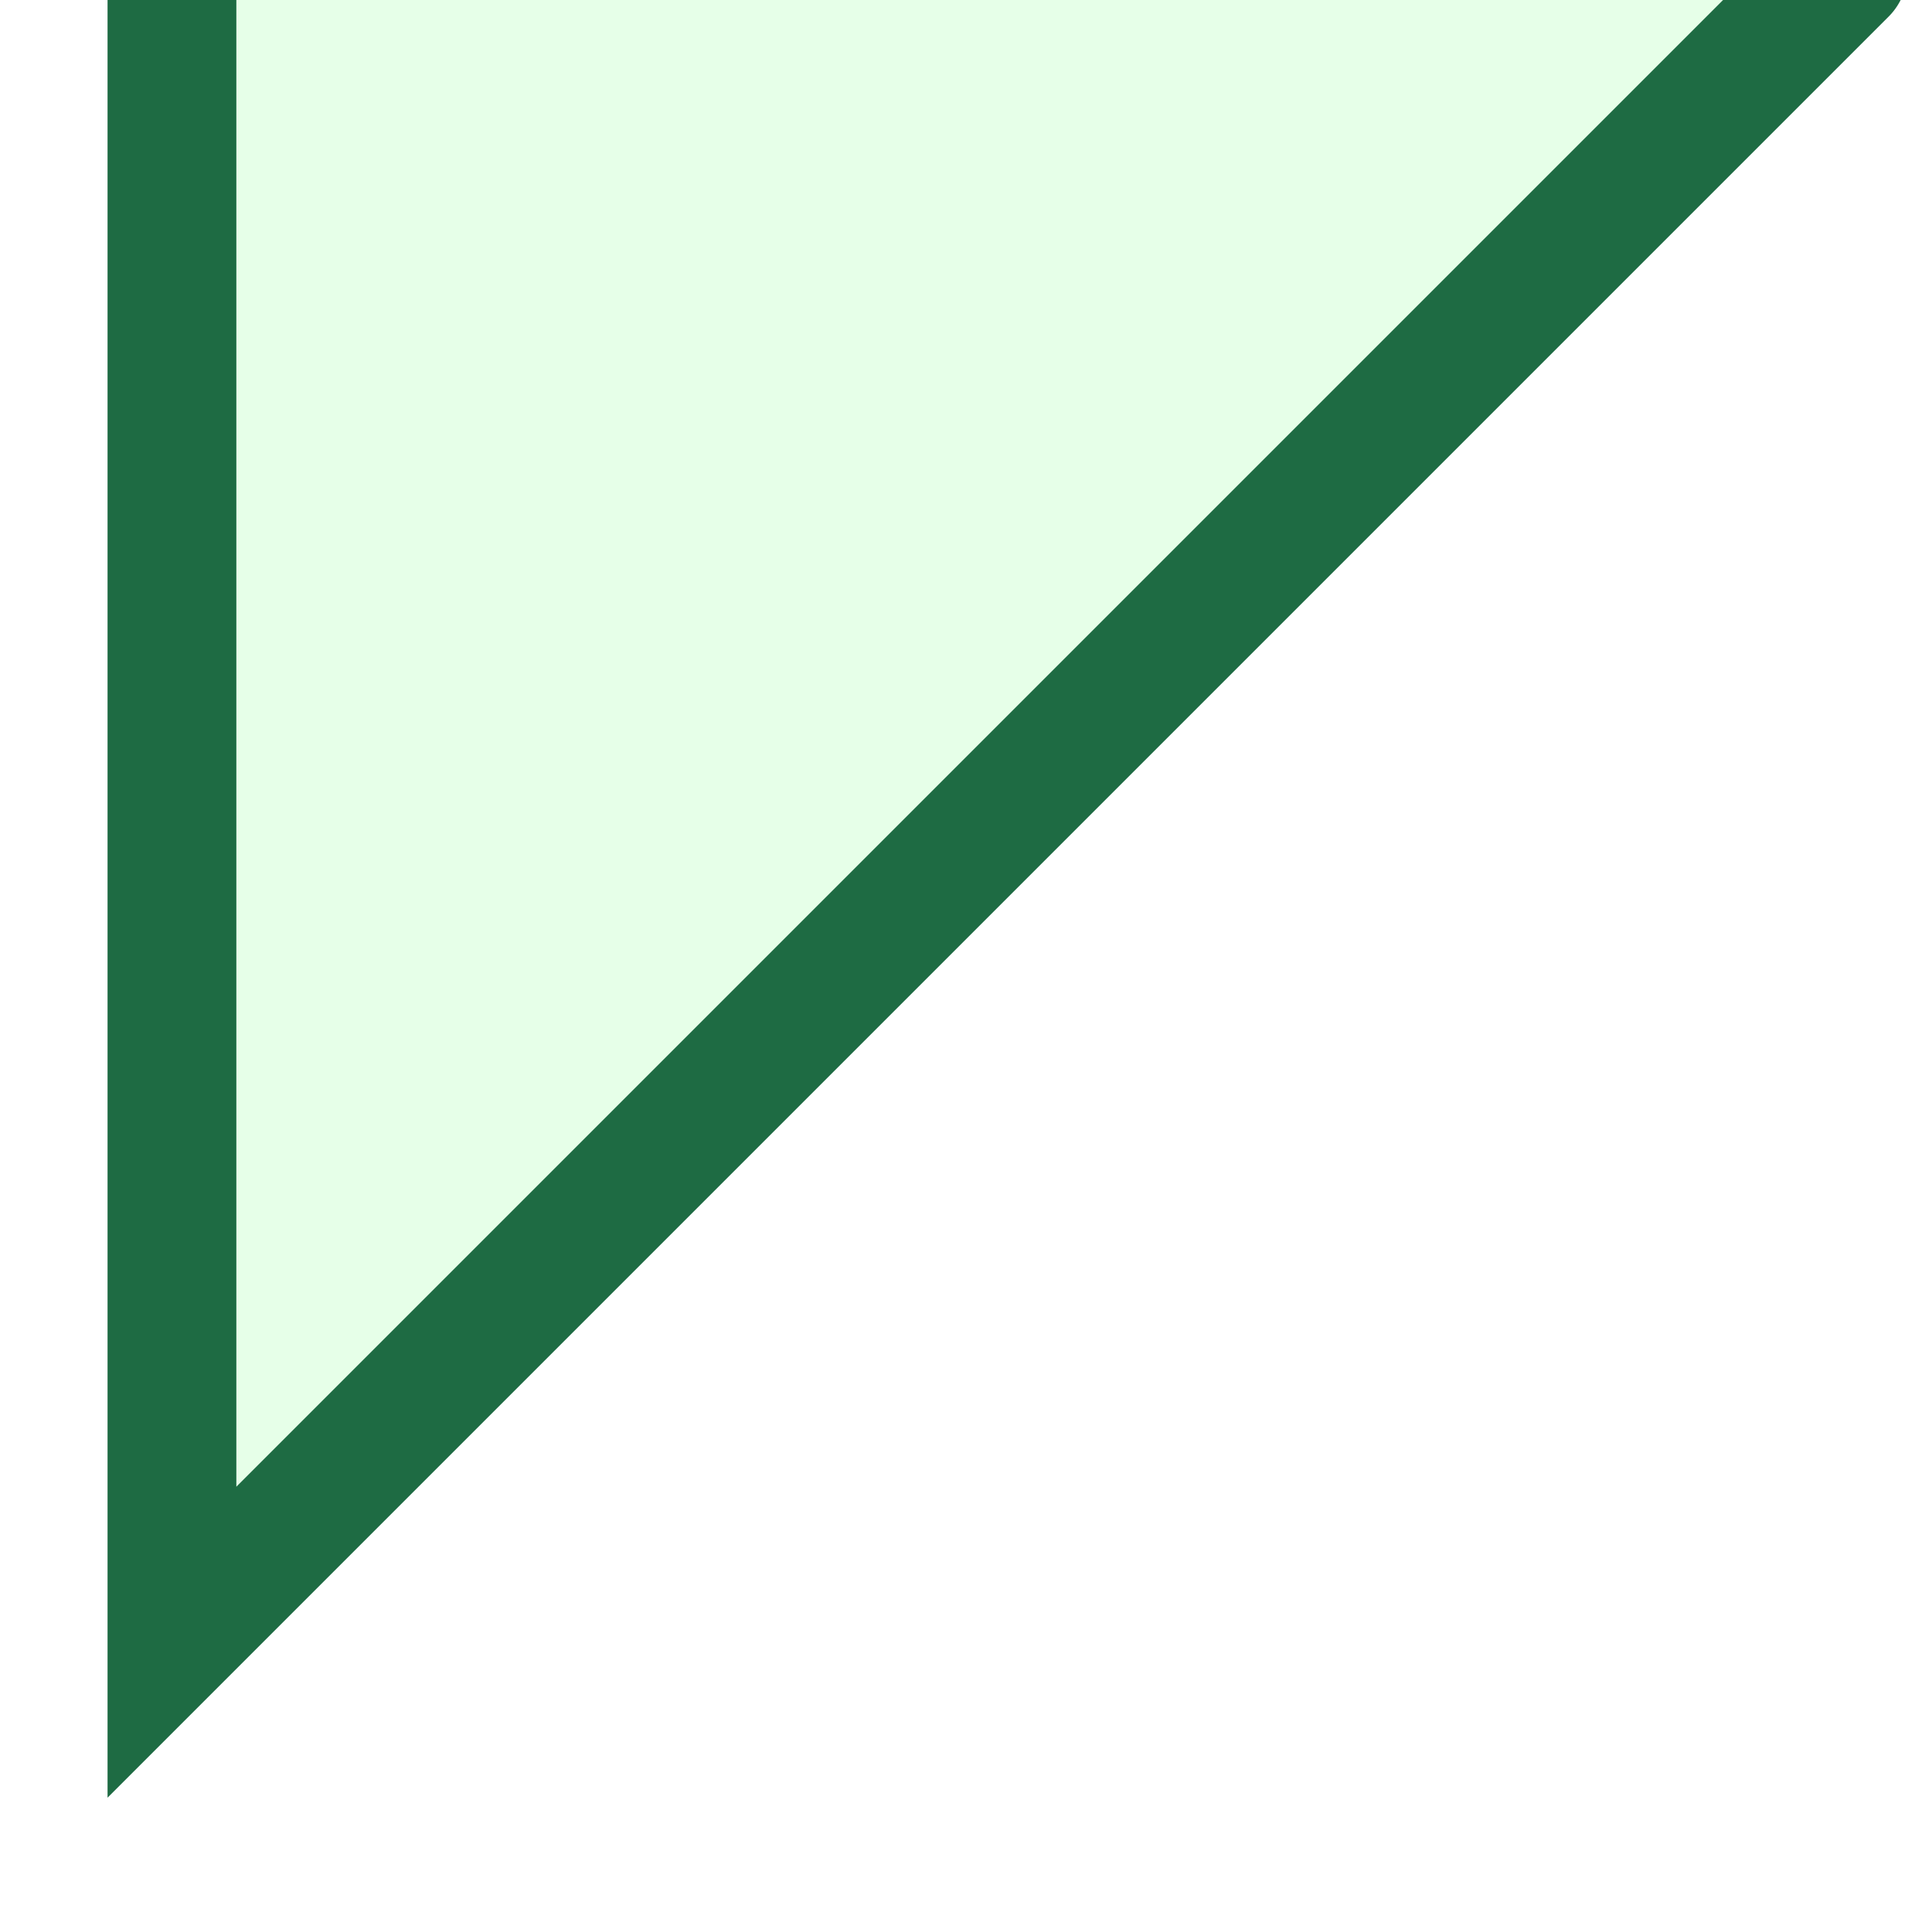
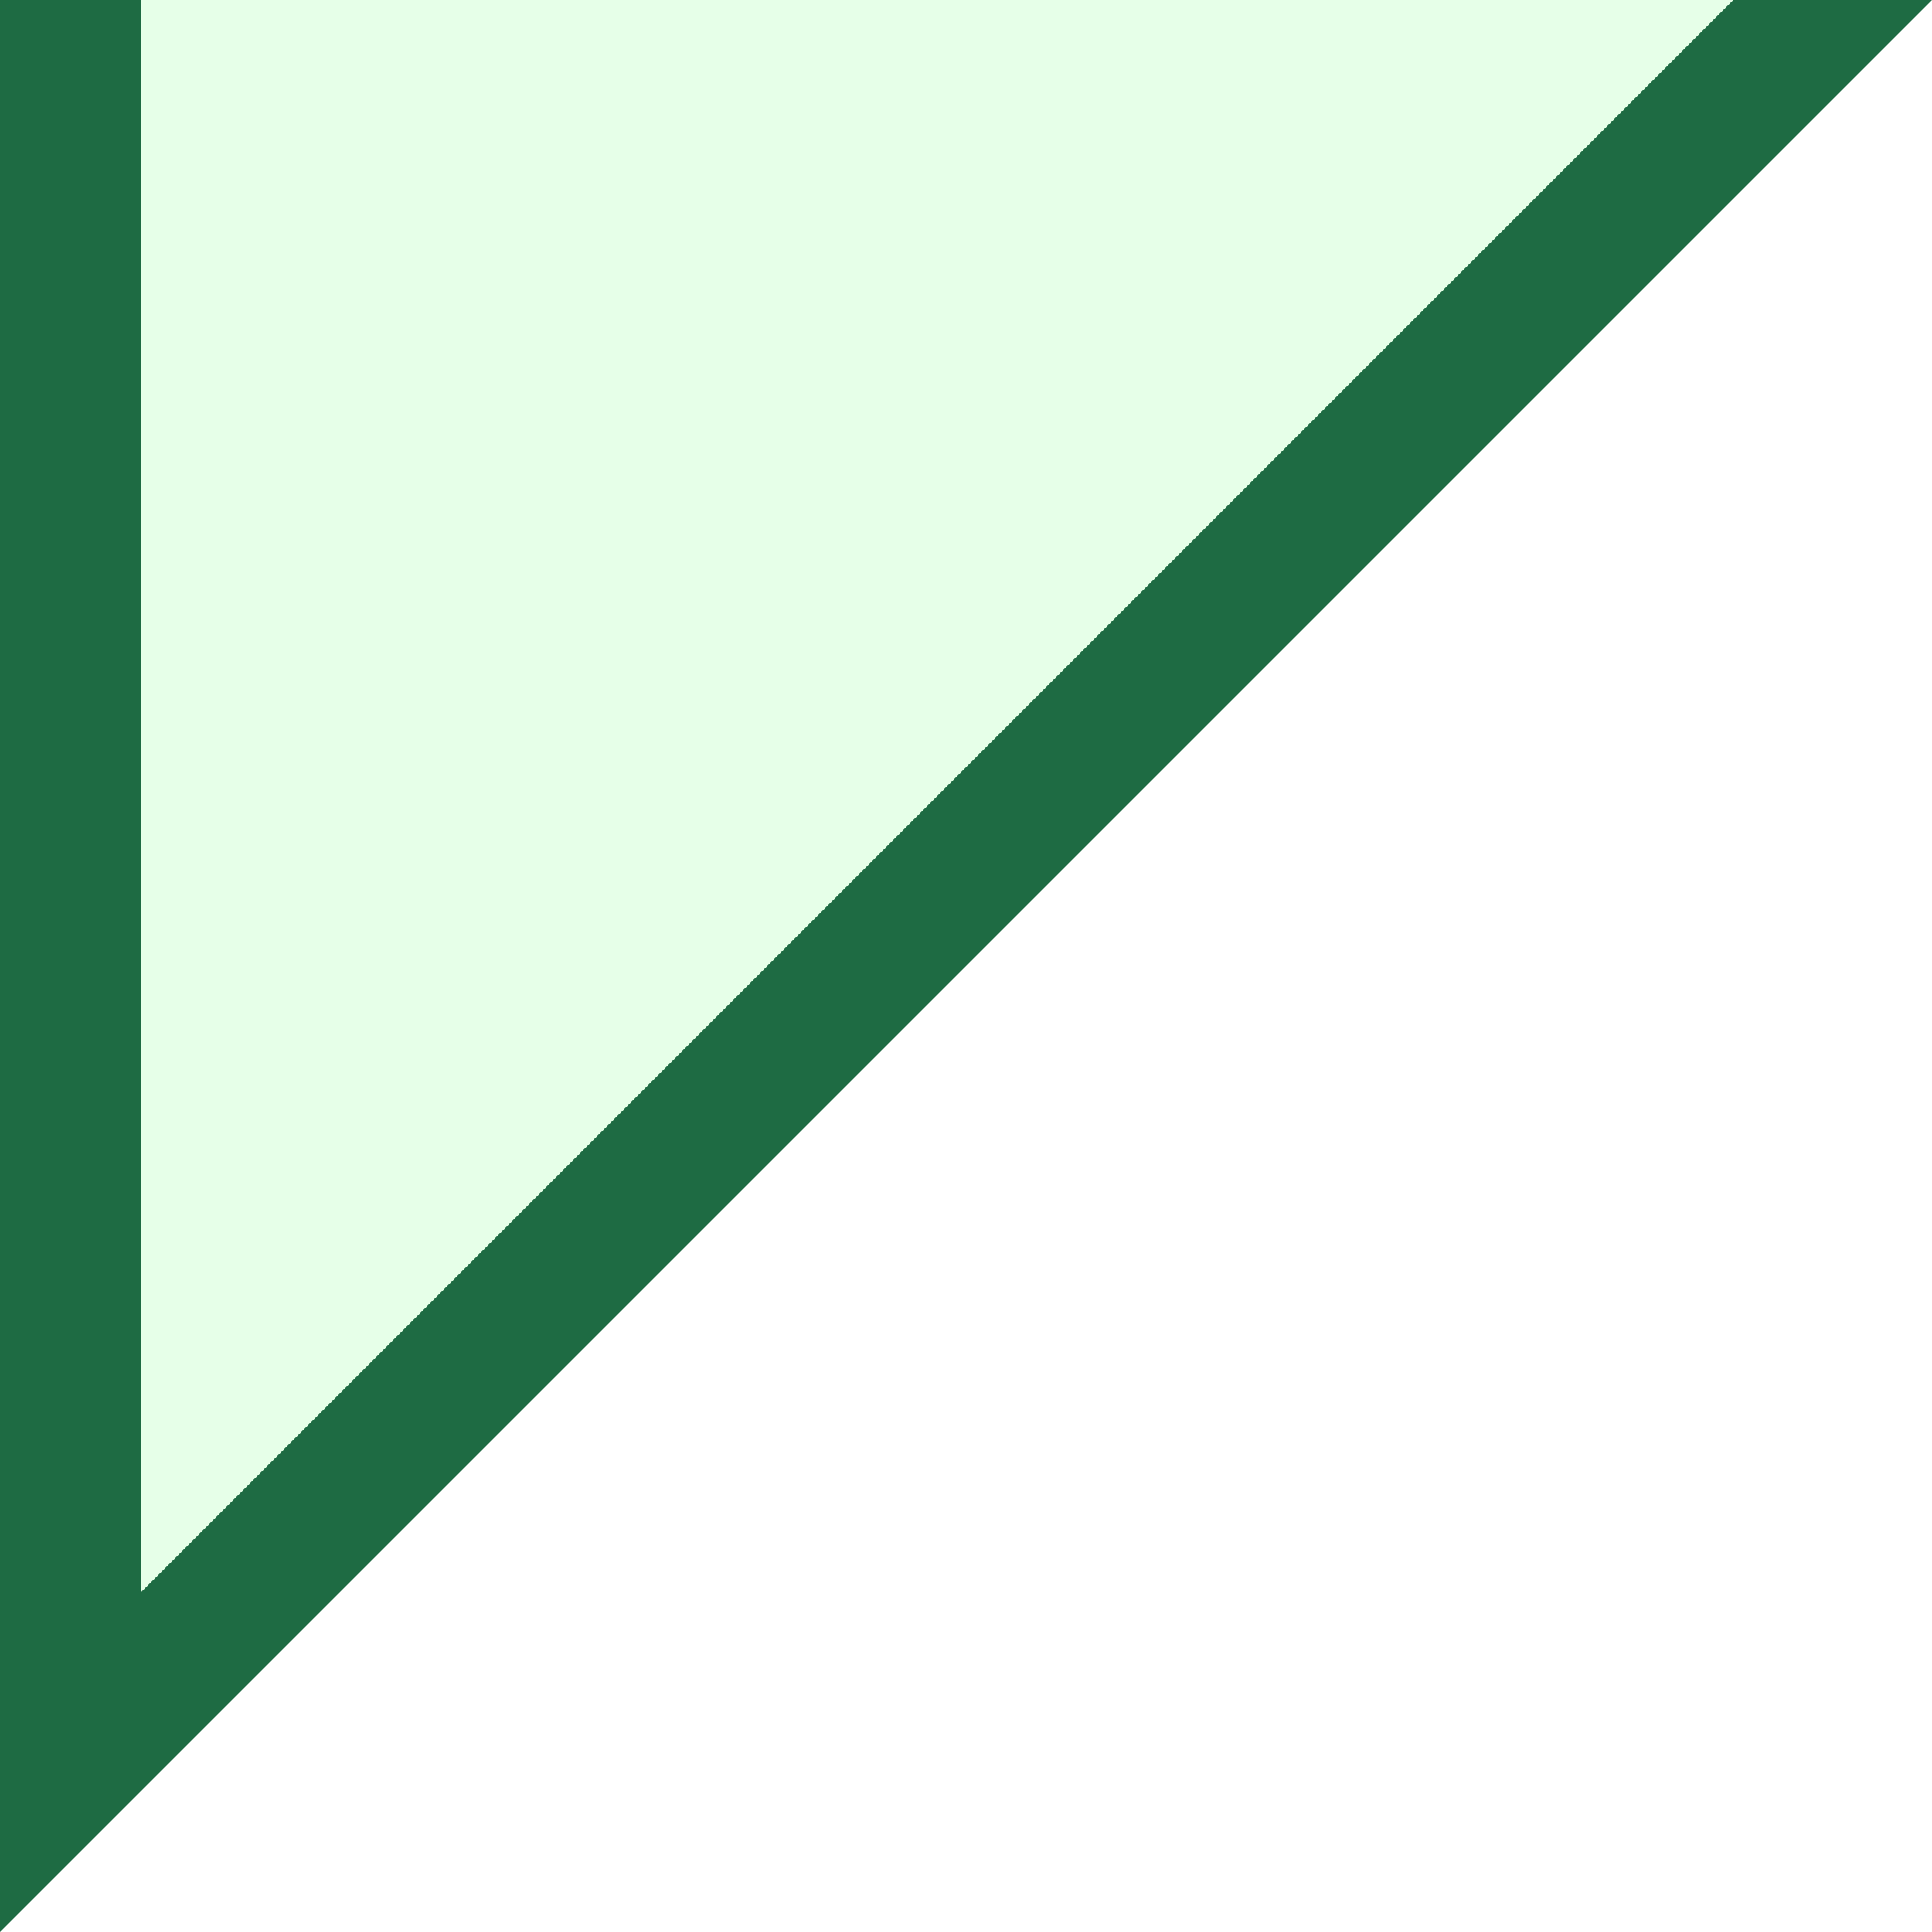
- <svg xmlns="http://www.w3.org/2000/svg" id="Layer_1" data-name="Layer 1" viewBox="0 0 30 30">
+ <svg xmlns="http://www.w3.org/2000/svg" id="Layer_1" data-name="Layer 1" viewBox="0 0 27.41 27.41">
  <defs>
-     <style>.cls-1{fill:#e6ffe8;stroke:#1e6b43;stroke-linecap:round;stroke-miterlimit:10;stroke-width:2px;}</style>
+     <style>.cls-1{fill:#e6ffe8;}.cls-2{fill:#1e6b43;}</style>
  </defs>
-   <polyline class="cls-1" points="2.67 0 2.67 25.5 28.62 -0.45" />
+   <polygon class="cls-1" points="1 0 1 25 26 0 1 0" />
+   <polygon class="cls-2" points="24.59 0 2 22.59 2 0 0 0 0 27.41 27.41 0 24.59 0" />
</svg>
